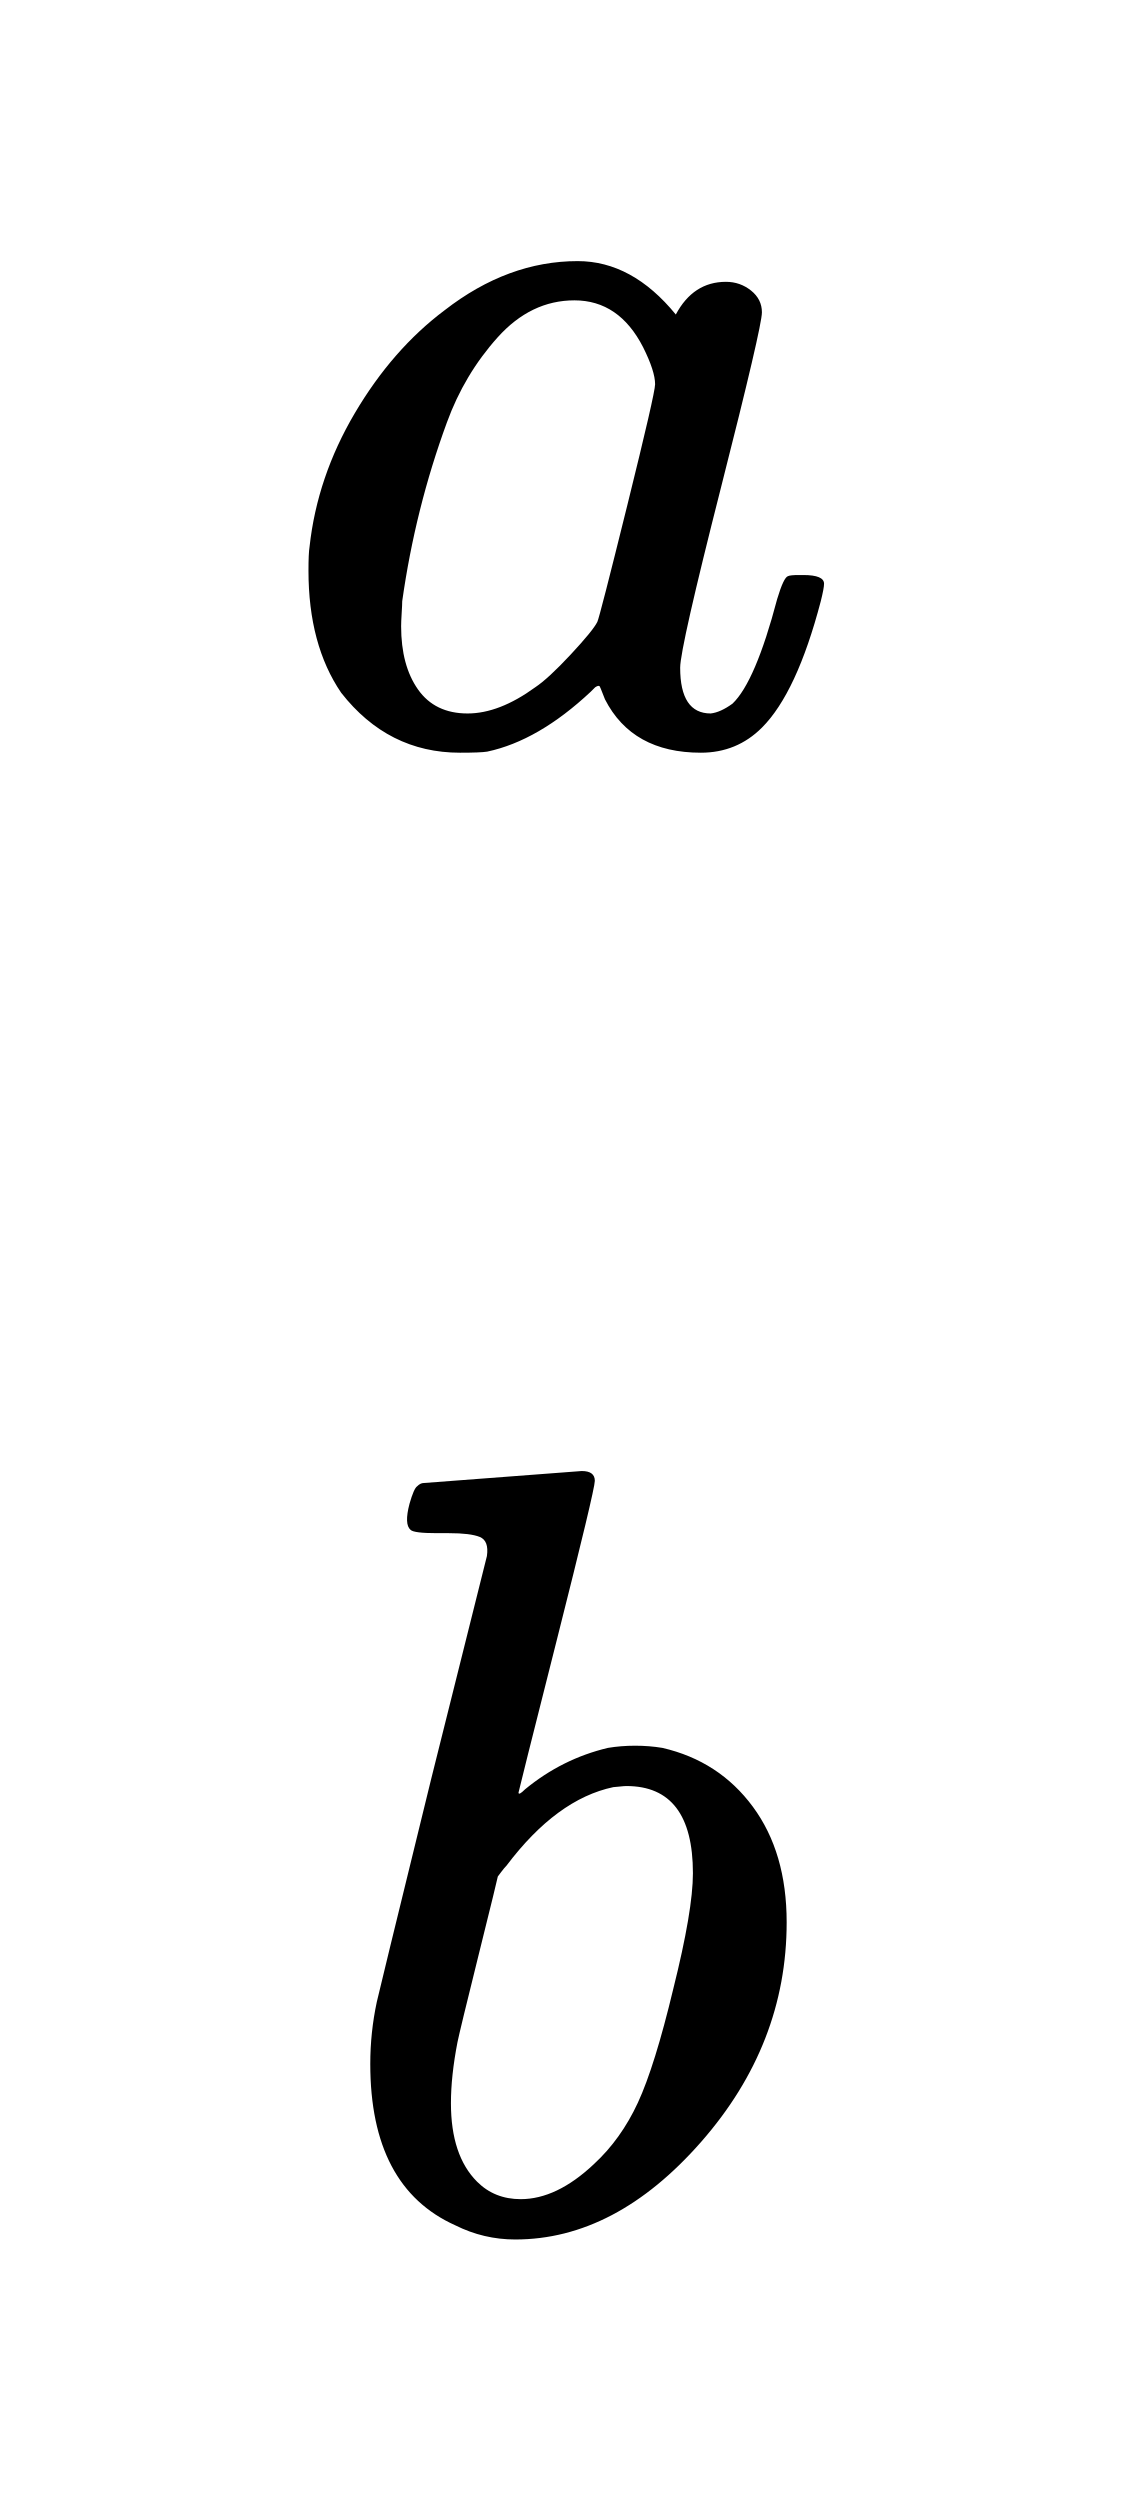
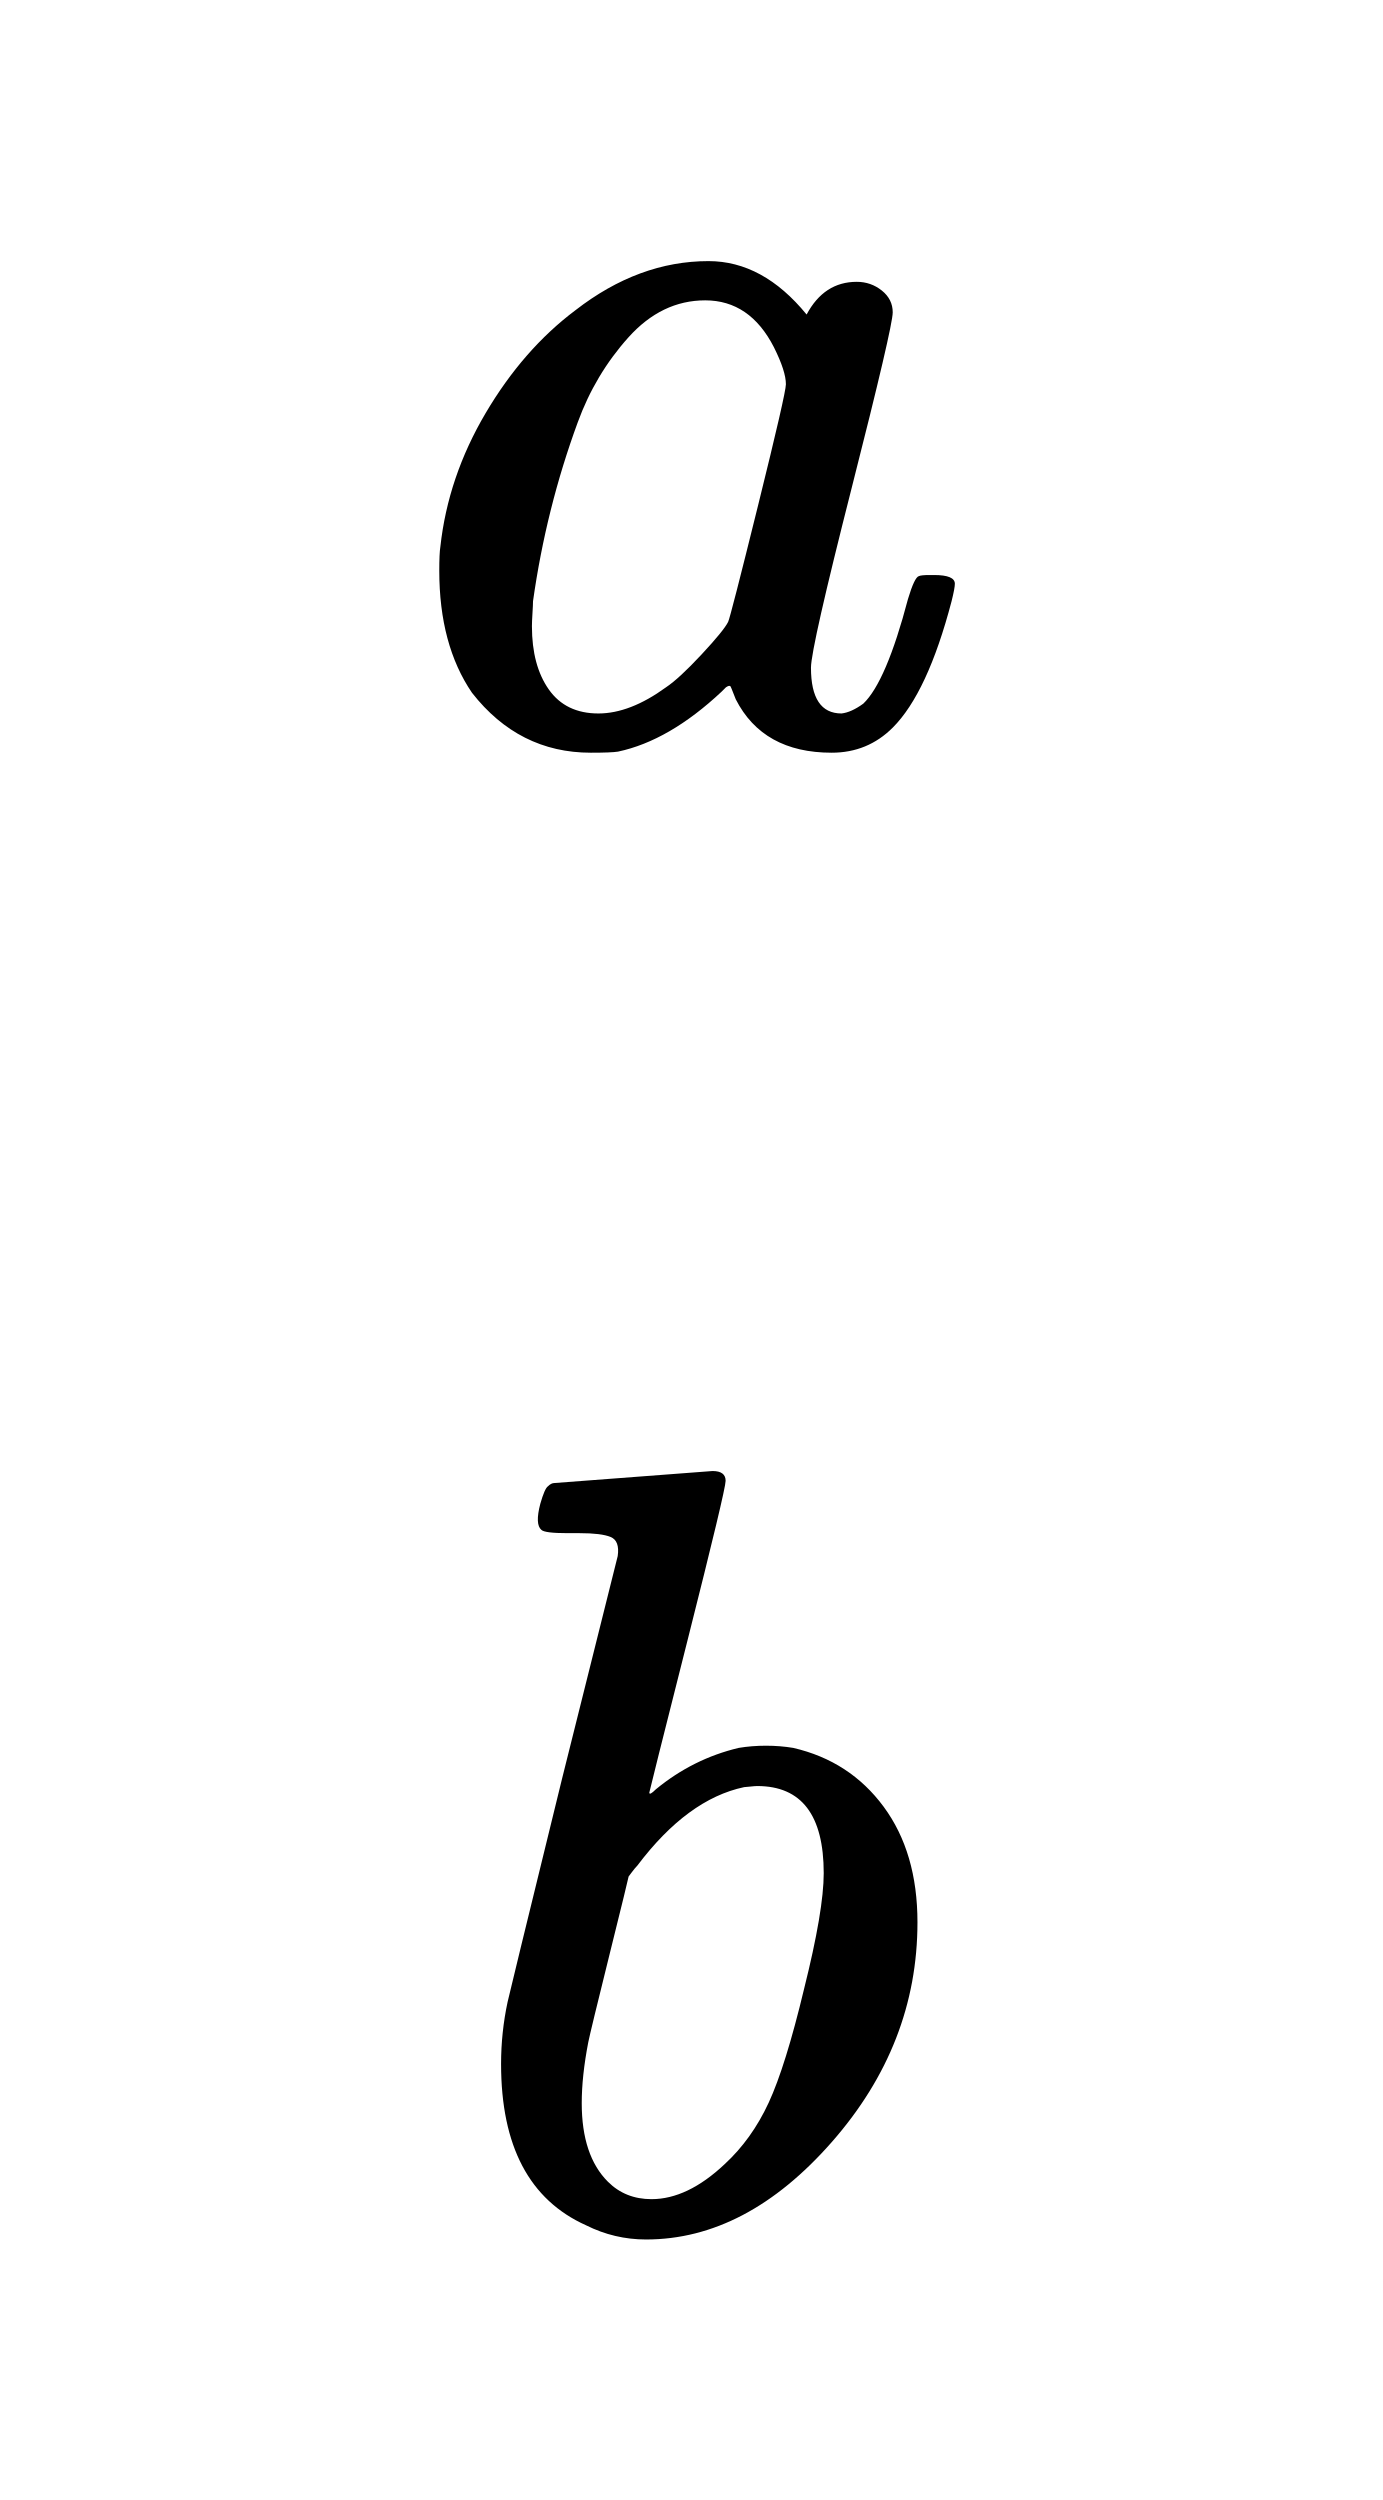
- <svg xmlns="http://www.w3.org/2000/svg" viewBox="0 0 41.144 91.742" width="41.144" height="91.742">
-   <path d="M27.96 11.462 Q27.96 11.982 26.46 17.882 Q24.96 23.782 24.96 24.502 Q24.96 26.182 26.08 26.182 Q26.44 26.142 26.88 25.822 Q27.72 25.022 28.52 21.982 Q28.76 21.182 28.92 21.142 Q29 21.102 29.32 21.102 L29.48 21.102 Q30.24 21.102 30.24 21.422 Q30.24 21.582 30.12 22.062 Q29.24 25.422 27.96 26.702 Q27.04 27.622 25.72 27.622 Q23.2 27.622 22.2 25.662 Q22 25.142 22 25.182 Q21.96 25.142 21.84 25.222 Q21.76 25.302 21.68 25.382 Q19.76 27.182 17.88 27.582 Q17.64 27.622 16.88 27.622 Q14.24 27.622 12.52 25.422 Q11.32 23.662 11.32 20.942 Q11.32 20.302 11.36 20.062 Q11.64 17.502 13.02 15.162 Q14.4 12.822 16.32 11.382 Q18.64 9.582 21.2 9.582 Q23.2 9.582 24.8 11.542 Q25.44 10.342 26.64 10.342 Q27.16 10.342 27.56 10.662 Q27.96 10.982 27.96 11.462 L27.96 11.462 Z M14.72 22.982 Q14.72 24.422 15.34 25.302 Q15.96 26.182 17.16 26.182 Q18.32 26.182 19.64 25.222 Q20.12 24.902 20.94 24.022 Q21.76 23.142 21.92 22.822 Q22 22.662 23.02 18.542 Q24.04 14.422 24.04 14.102 Q24.04 13.622 23.6 12.742 Q22.72 11.022 21.08 11.022 Q19.48 11.022 18.26 12.382 Q17.04 13.742 16.4 15.502 Q15.24 18.662 14.76 22.062 Q14.76 22.182 14.74 22.502 Q14.72 22.822 14.72 22.982 L14.72 22.982 Z" fill="rgba(0,0,0,1)" fill-rule="evenodd" stroke="none" />
-   <path d="M15.548 54.422 Q15.588 54.422 18.448 54.202 Q21.308 53.982 21.348 53.982 Q21.828 53.982 21.828 54.342 Q21.828 54.662 20.428 60.202 Q19.028 65.742 19.028 65.782 Q19.028 65.902 19.268 65.662 Q20.628 64.542 22.308 64.142 Q22.788 64.062 23.308 64.062 Q23.828 64.062 24.308 64.142 Q26.388 64.622 27.628 66.302 Q28.868 67.982 28.868 70.542 Q28.868 75.022 25.728 78.602 Q22.588 82.182 18.908 82.182 Q17.748 82.182 16.708 81.662 Q13.588 80.262 13.588 75.742 Q13.588 74.582 13.828 73.462 Q13.828 73.422 15.828 65.262 L17.868 57.102 Q17.948 56.542 17.608 56.402 Q17.268 56.262 16.468 56.262 Q16.188 56.262 16.028 56.262 Q15.188 56.262 15.068 56.142 Q14.828 55.942 15.028 55.182 Q15.188 54.622 15.308 54.542 Q15.428 54.422 15.548 54.422 L15.548 54.422 Z M25.428 68.742 Q25.428 65.542 22.988 65.542 Q22.908 65.542 22.728 65.562 Q22.548 65.582 22.508 65.582 Q20.428 66.022 18.588 68.462 Q18.508 68.542 18.388 68.702 L18.268 68.862 Q18.268 68.902 17.568 71.722 Q16.868 74.542 16.788 74.942 Q16.548 76.182 16.548 77.182 Q16.548 79.102 17.508 80.062 Q18.148 80.702 19.108 80.702 Q20.428 80.702 21.788 79.422 Q22.788 78.502 23.408 77.162 Q24.028 75.822 24.708 72.982 Q25.428 70.102 25.428 68.742 L25.428 68.742 Z" fill="rgba(0,0,0,1)" fill-rule="evenodd" stroke="none" />
+ <svg xmlns="http://www.w3.org/2000/svg" viewBox="0 0 50.744 91.742" width="50.744" height="91.742">
+   <path d="M32.76 11.462 Q32.76 11.982 31.26 17.882 Q29.76 23.782 29.76 24.502 Q29.76 26.182 30.88 26.182 Q31.24 26.142 31.68 25.822 Q32.52 25.022 33.32 21.982 Q33.56 21.182 33.72 21.142 Q33.8 21.102 34.12 21.102 L34.28 21.102 Q35.04 21.102 35.04 21.422 Q35.04 21.582 34.92 22.062 Q34.04 25.422 32.76 26.702 Q31.84 27.622 30.52 27.622 Q28 27.622 27 25.662 Q26.8 25.142 26.8 25.182 Q26.76 25.142 26.64 25.222 Q26.56 25.302 26.48 25.382 Q24.56 27.182 22.68 27.582 Q22.44 27.622 21.68 27.622 Q19.04 27.622 17.32 25.422 Q16.12 23.662 16.12 20.942 Q16.12 20.302 16.16 20.062 Q16.44 17.502 17.82 15.162 Q19.2 12.822 21.12 11.382 Q23.44 9.582 26 9.582 Q28 9.582 29.6 11.542 Q30.24 10.342 31.44 10.342 Q31.96 10.342 32.36 10.662 Q32.76 10.982 32.76 11.462 L32.76 11.462 Z M19.52 22.982 Q19.52 24.422 20.14 25.302 Q20.76 26.182 21.96 26.182 Q23.12 26.182 24.44 25.222 Q24.92 24.902 25.74 24.022 Q26.56 23.142 26.72 22.822 Q26.8 22.662 27.82 18.542 Q28.84 14.422 28.84 14.102 Q28.84 13.622 28.4 12.742 Q27.52 11.022 25.88 11.022 Q24.28 11.022 23.06 12.382 Q21.84 13.742 21.2 15.502 Q20.04 18.662 19.56 22.062 Q19.56 22.182 19.54 22.502 Q19.52 22.822 19.52 22.982 L19.52 22.982 Z" fill="rgba(0,0,0,1)" fill-rule="evenodd" stroke="none" />
+   <path d="M20.348 54.422 Q20.388 54.422 23.248 54.202 Q26.108 53.982 26.148 53.982 Q26.628 53.982 26.628 54.342 Q26.628 54.662 25.228 60.202 Q23.828 65.742 23.828 65.782 Q23.828 65.902 24.068 65.662 Q25.428 64.542 27.108 64.142 Q27.588 64.062 28.108 64.062 Q28.628 64.062 29.108 64.142 Q31.188 64.622 32.428 66.302 Q33.668 67.982 33.668 70.542 Q33.668 75.022 30.528 78.602 Q27.388 82.182 23.708 82.182 Q22.548 82.182 21.508 81.662 Q18.388 80.262 18.388 75.742 Q18.388 74.582 18.628 73.462 Q18.628 73.422 20.628 65.262 L22.668 57.102 Q22.748 56.542 22.408 56.402 Q22.068 56.262 21.268 56.262 Q20.988 56.262 20.828 56.262 Q19.988 56.262 19.868 56.142 Q19.628 55.942 19.828 55.182 Q19.988 54.622 20.108 54.542 Q20.228 54.422 20.348 54.422 L20.348 54.422 Z M30.228 68.742 Q30.228 65.542 27.788 65.542 Q27.708 65.542 27.528 65.562 Q27.348 65.582 27.308 65.582 Q25.228 66.022 23.388 68.462 Q23.308 68.542 23.188 68.702 L23.068 68.862 Q23.068 68.902 22.368 71.722 Q21.668 74.542 21.588 74.942 Q21.348 76.182 21.348 77.182 Q21.348 79.102 22.308 80.062 Q22.948 80.702 23.908 80.702 Q25.228 80.702 26.588 79.422 Q27.588 78.502 28.208 77.162 Q28.828 75.822 29.508 72.982 Q30.228 70.102 30.228 68.742 L30.228 68.742 Z" fill="rgba(0,0,0,1)" fill-rule="evenodd" stroke="none" />
</svg>
